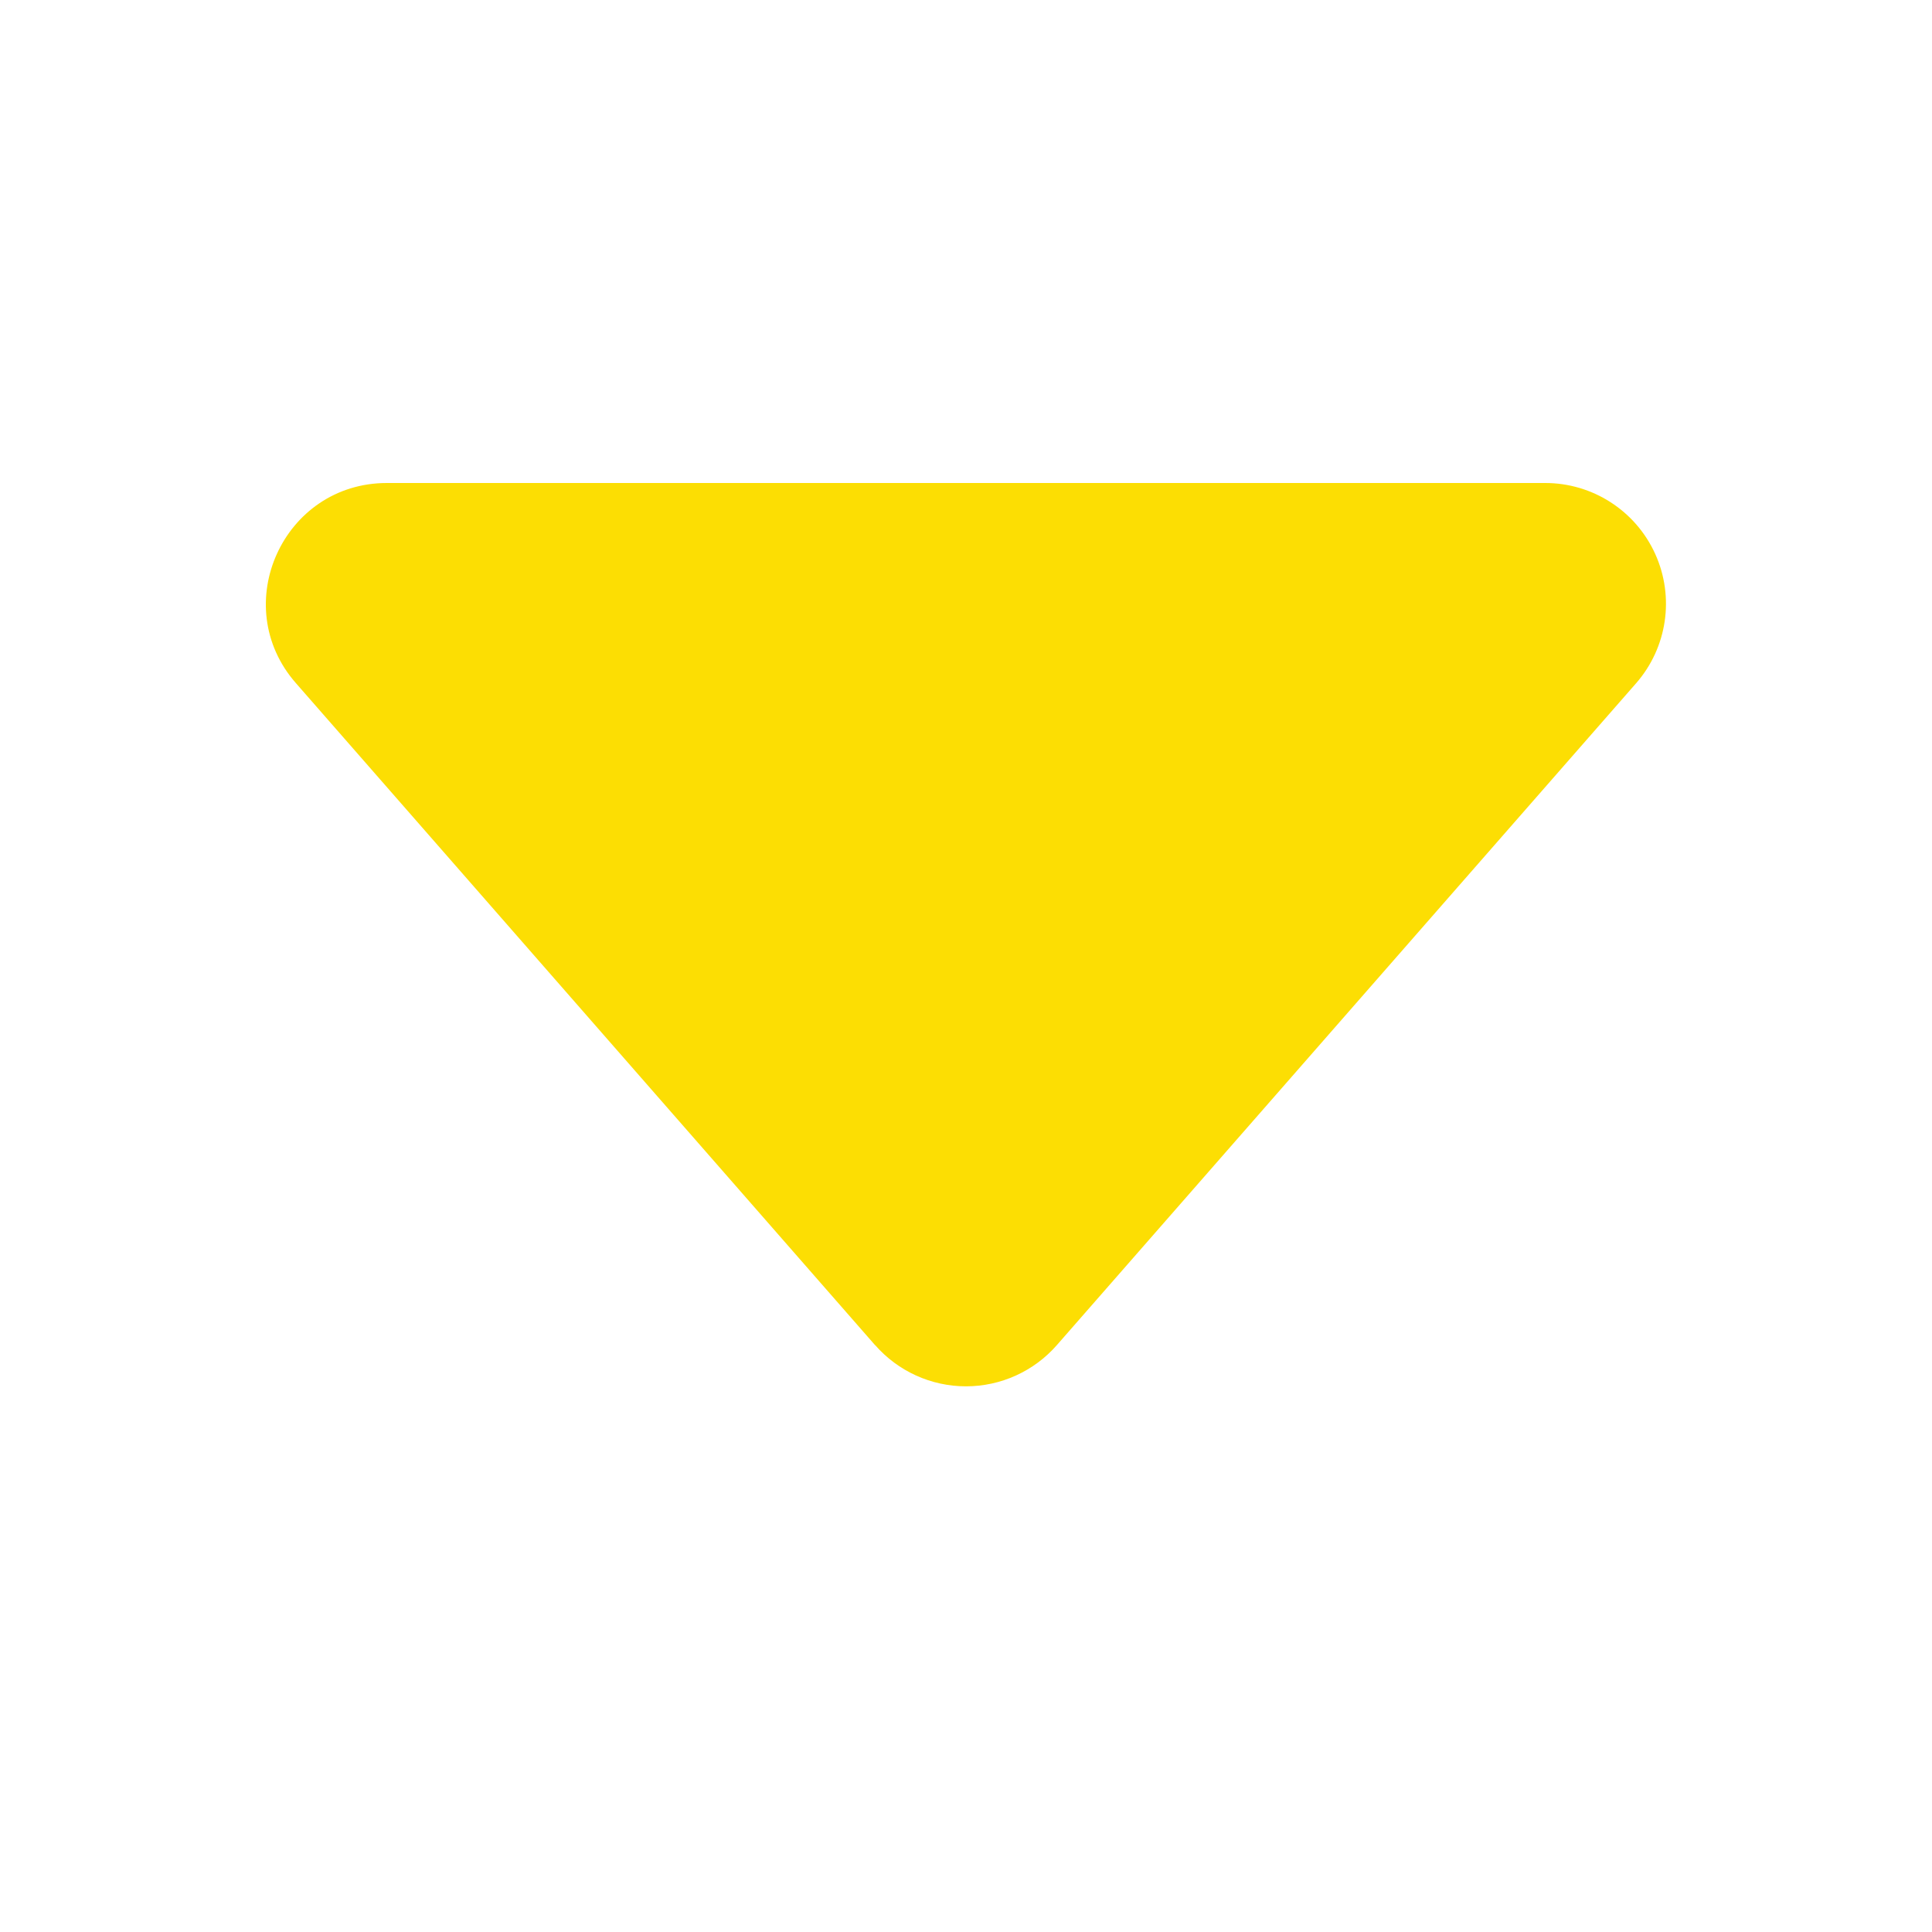
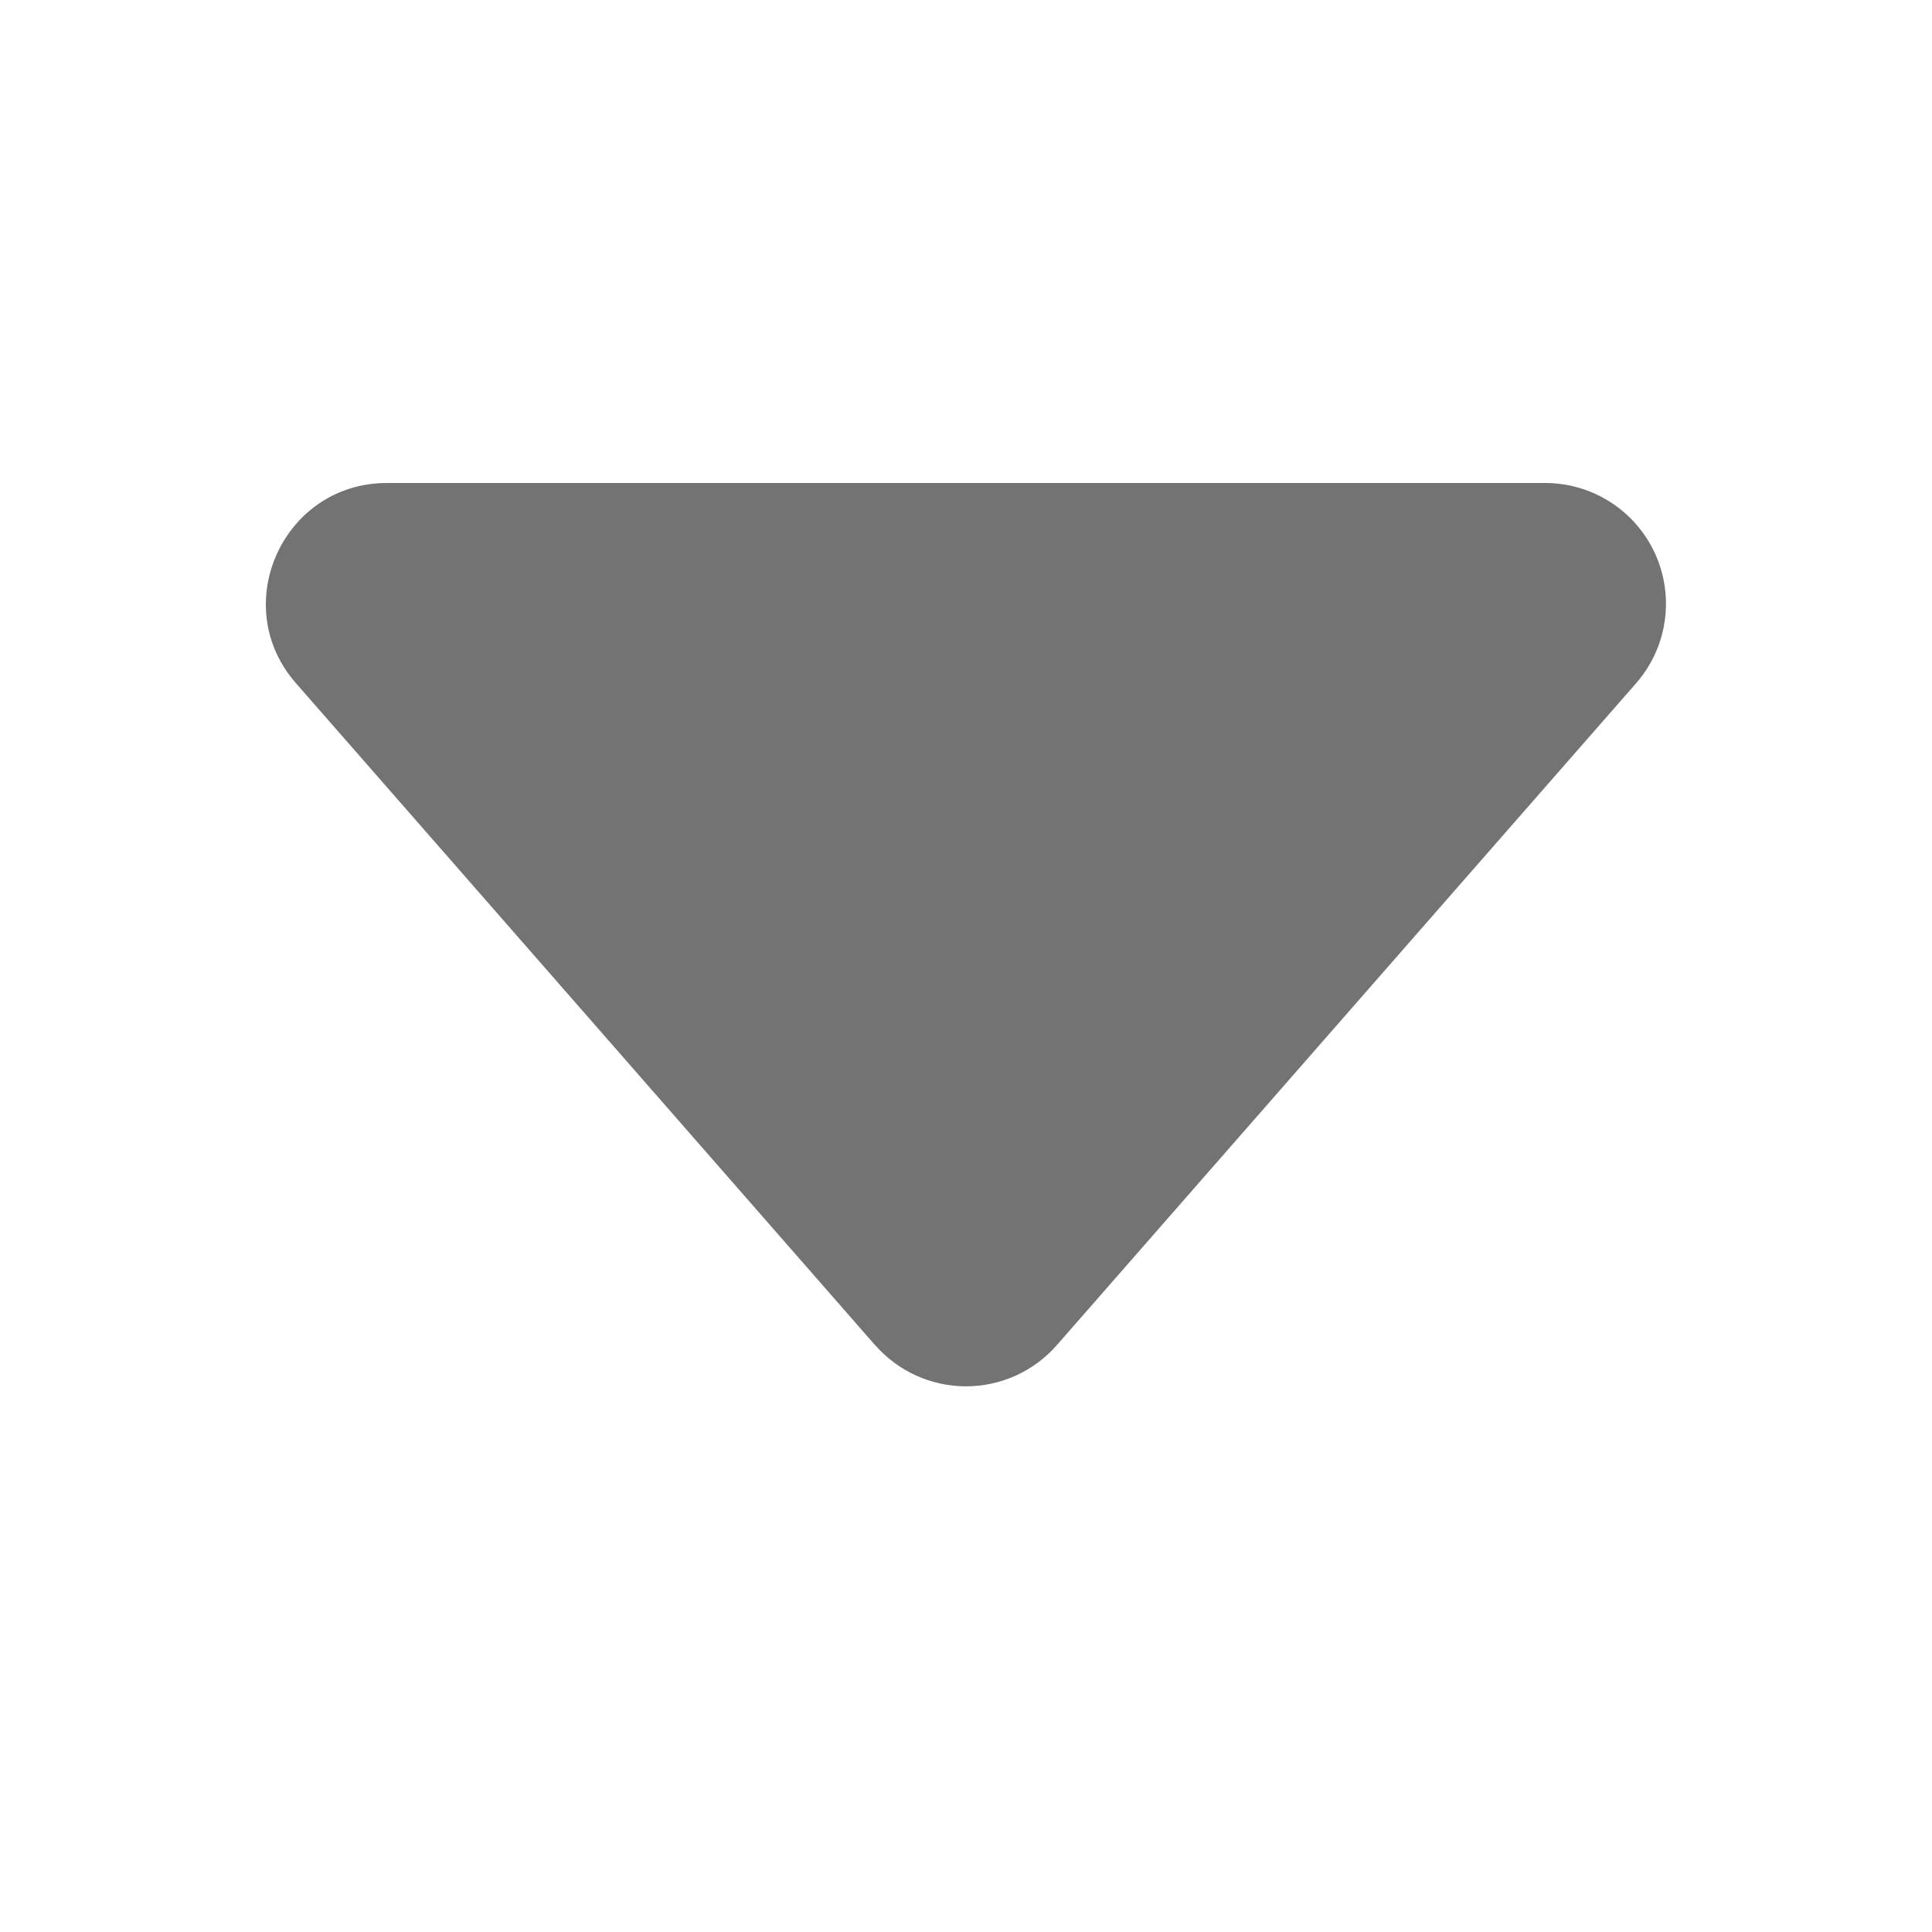
- <svg xmlns="http://www.w3.org/2000/svg" width="16" height="16" fill="#FCDE03" class="bi bi-caret-down-fill" viewBox="0 0 16 16">
+ <svg xmlns="http://www.w3.org/2000/svg" width="16" height="16" fill="#737373" class="bi bi-caret-down-fill" viewBox="0 0 16 16">
  <path d="M7.247 11.14 2.451 5.658C1.885 5.013 2.345 4 3.204 4h9.592a1 1 0 0 1 .753 1.659l-4.796 5.48a1 1 0 0 1-1.506 0z" />
</svg>
